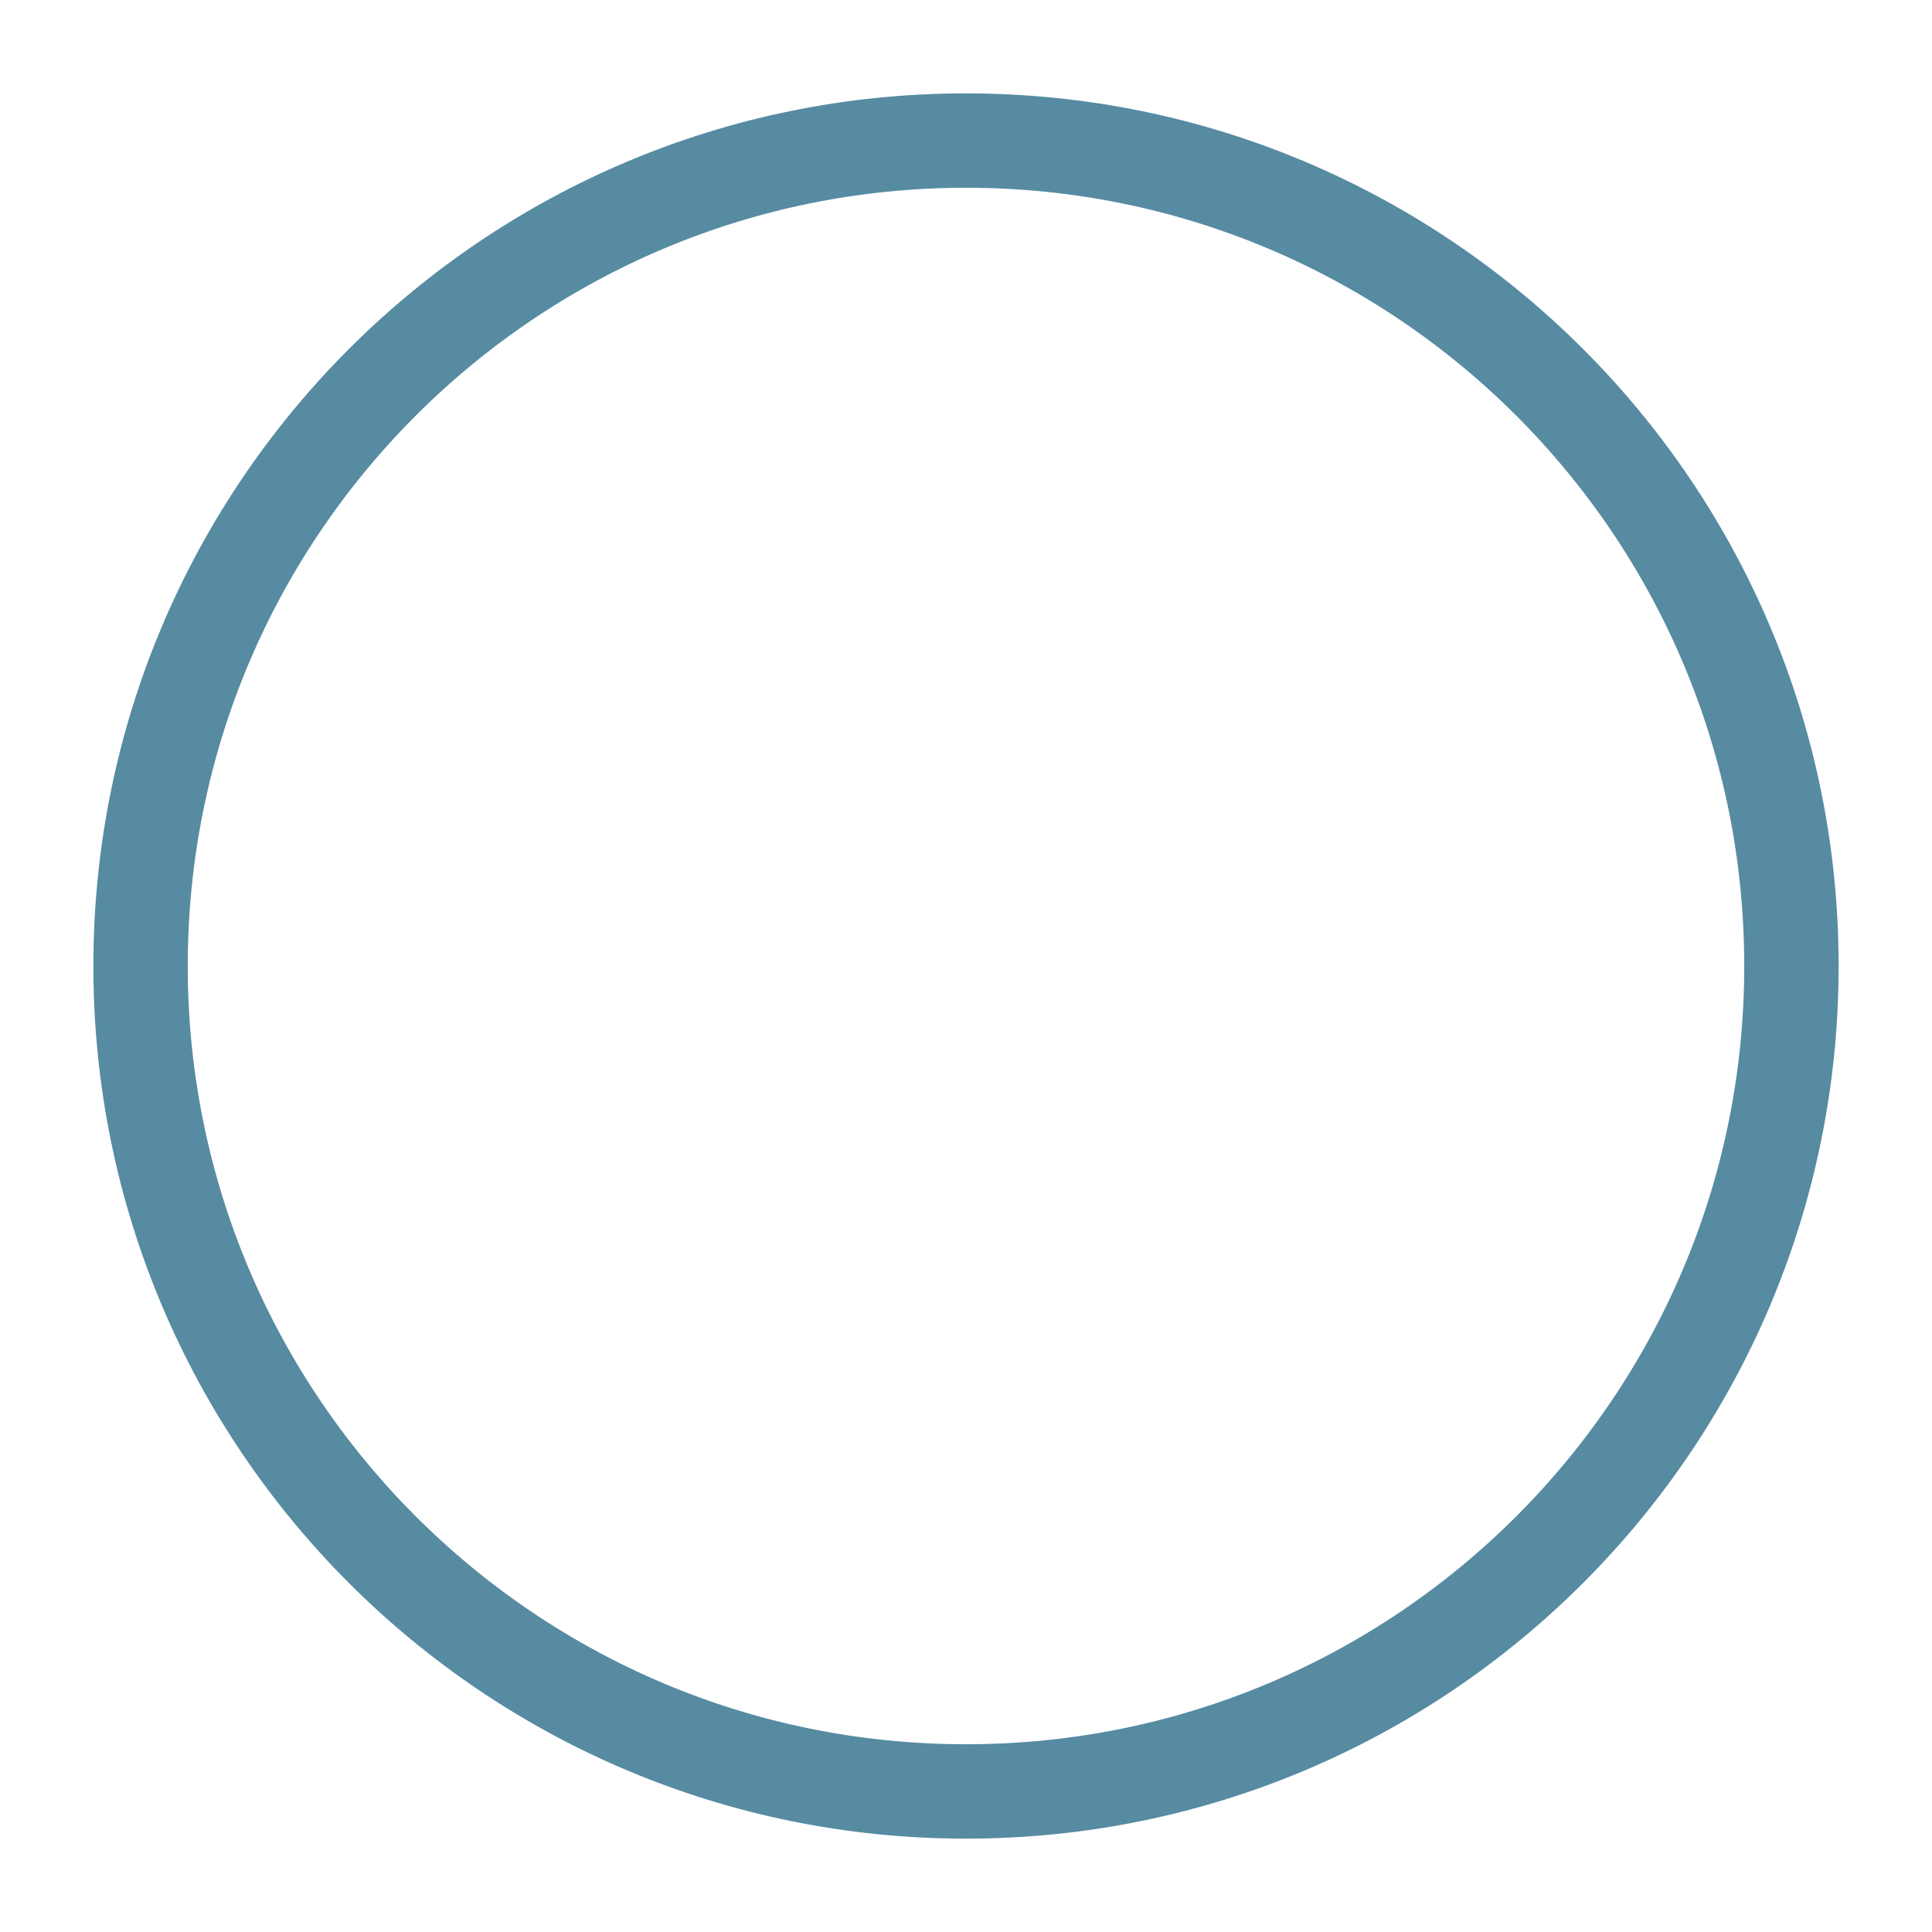
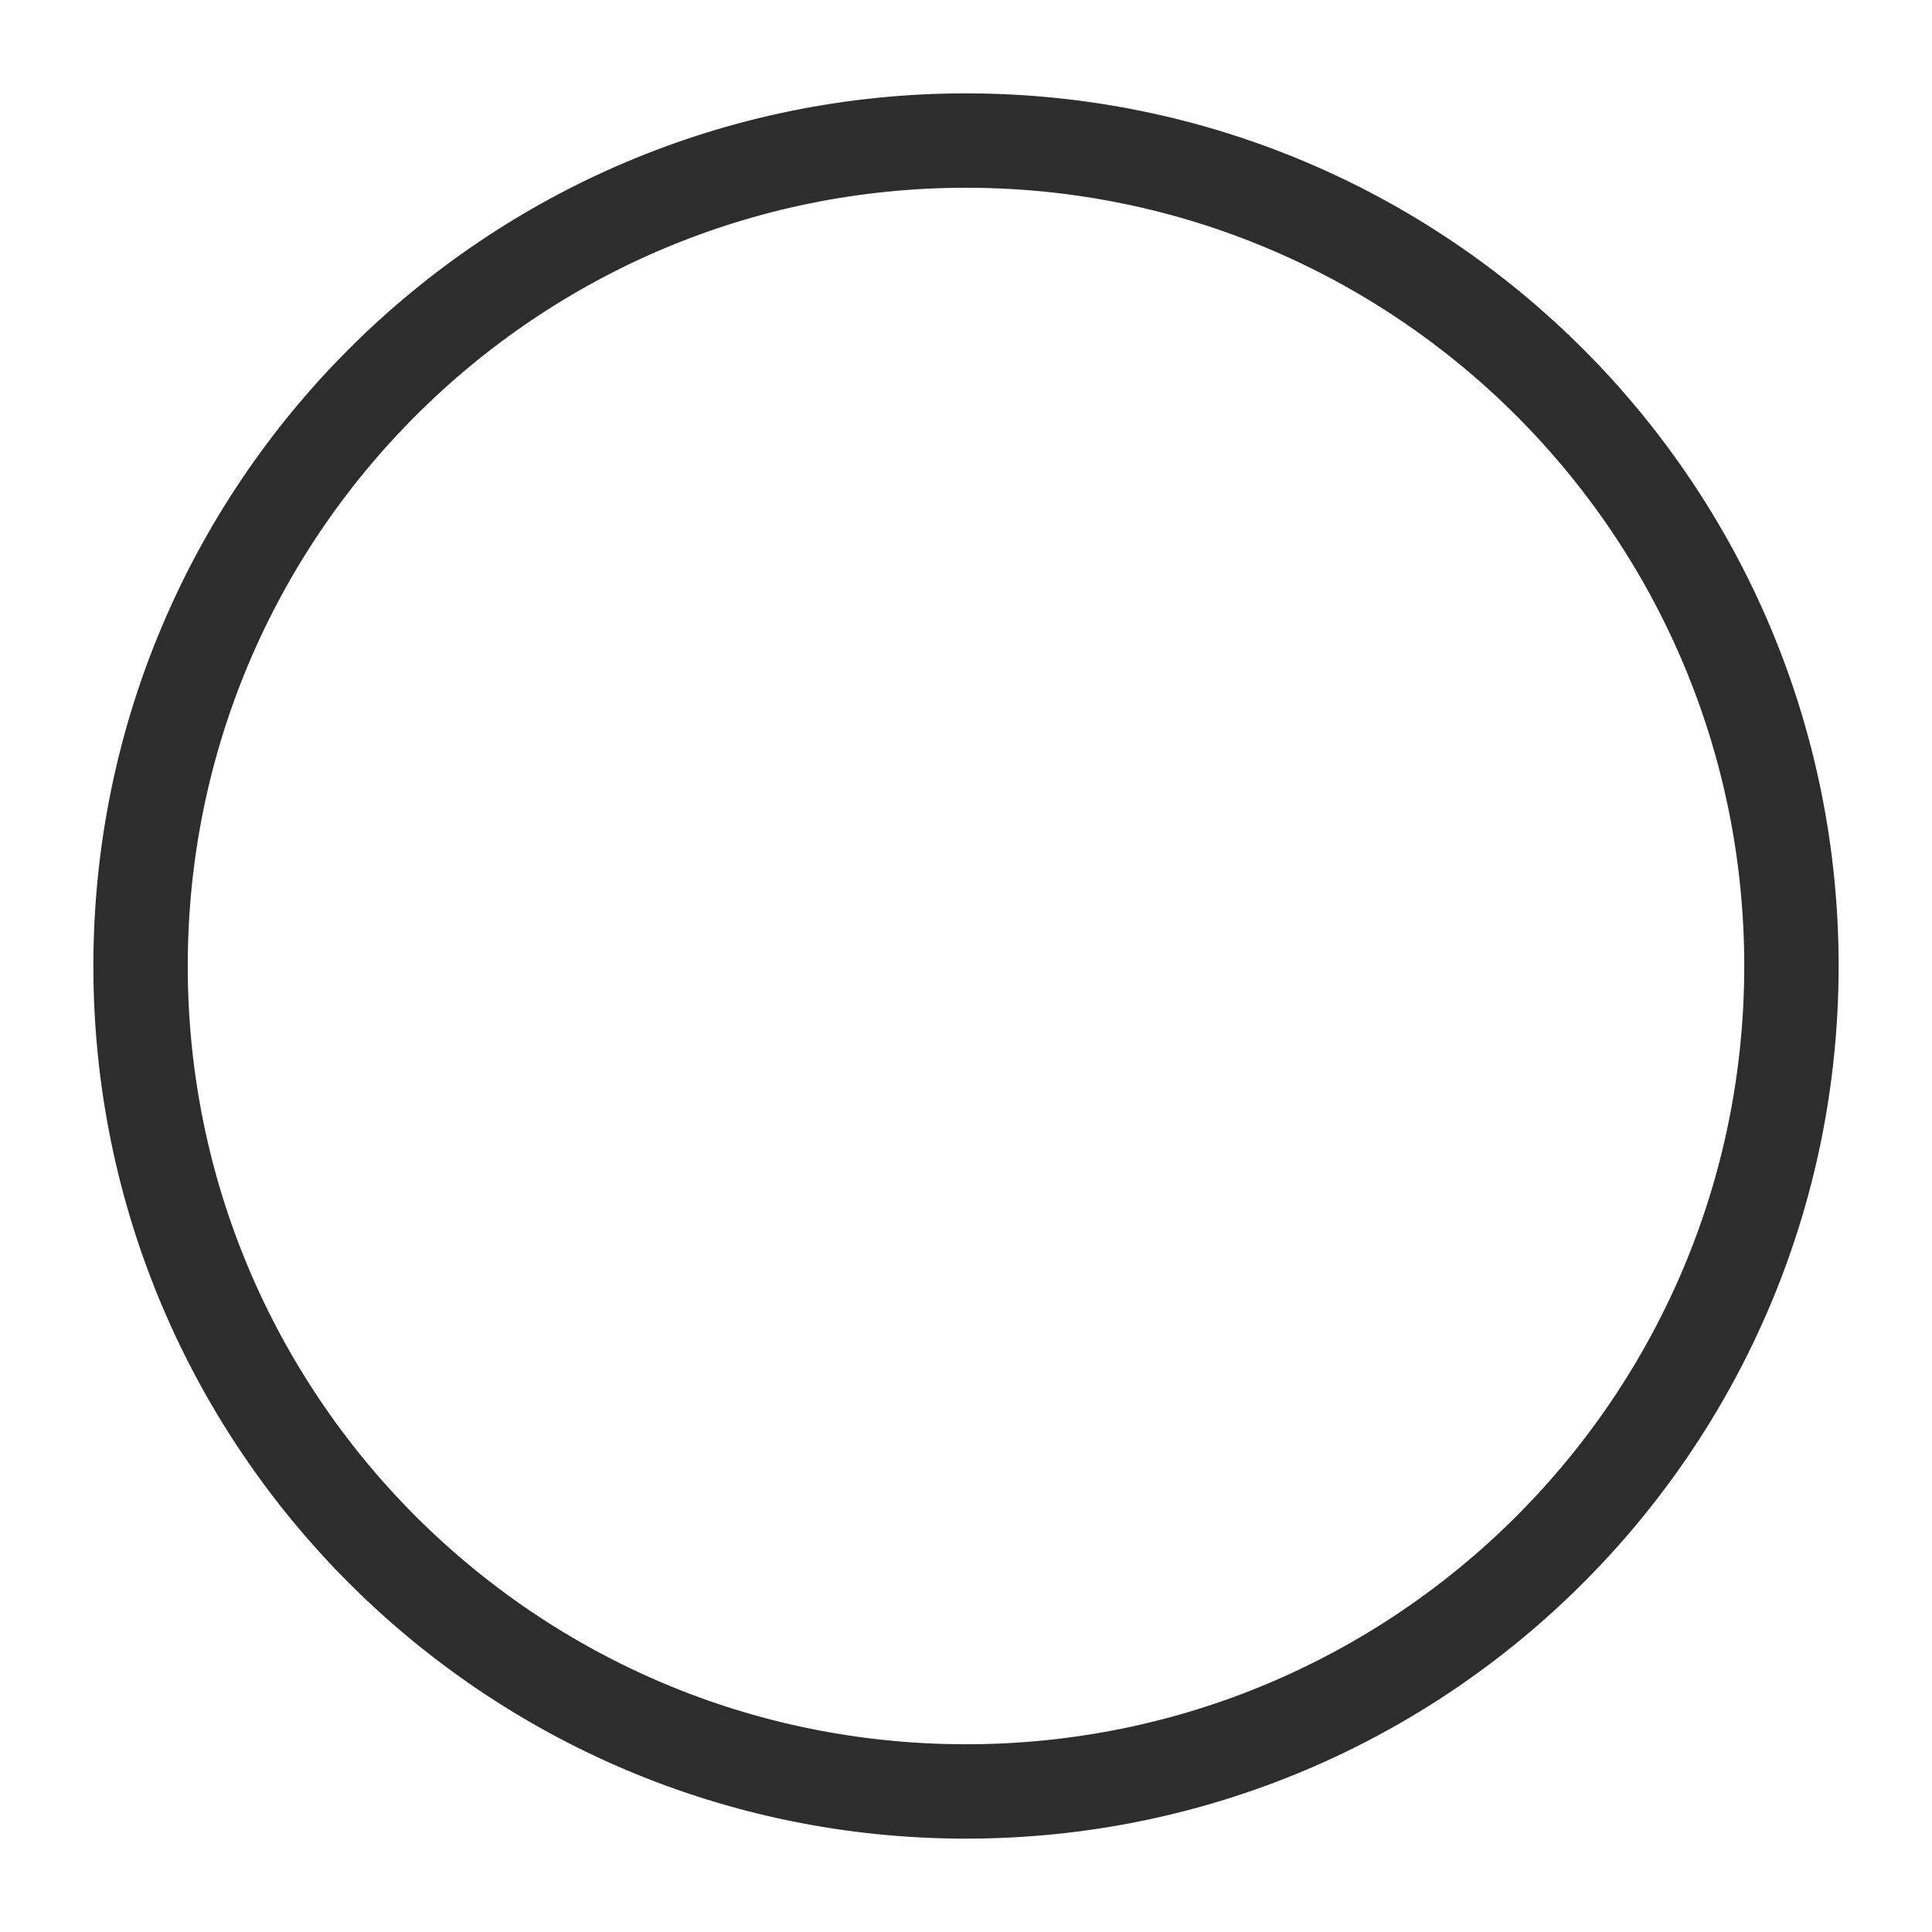
- <svg xmlns="http://www.w3.org/2000/svg" width="3em" height="3em" preserveAspectRatio="xMidYMid meet" viewBox="0 0 2048 2048" style="-ms-transform: rotate(360deg); -webkit-transform: rotate(360deg); transform: rotate(360deg);">
-   <path d="M1899 1023.999c0-483.252-391.75-874.995-875-874.995S149 540.747 149 1024c0 483.251 391.75 875.004 875 875.004s875-391.753 875-875.004z" fill="none" stroke="#568ba2" stroke-width="100.042" />
+ <svg xmlns="http://www.w3.org/2000/svg" width="2em" height="2em" preserveAspectRatio="xMidYMid meet" viewBox="0 0 2048 2048" style="-ms-transform: rotate(360deg); -webkit-transform: rotate(360deg); transform: rotate(360deg);">
+   <path d="M1899 1023.999c0-483.252-391.75-874.995-875-874.995S149 540.747 149 1024c0 483.251 391.75 875.004 875 875.004s875-391.753 875-875.004z" fill="none" stroke="#2D2D2D" stroke-width="100.042" />
  <rect x="0" y="0" width="2048" height="2048" fill="rgba(0, 0, 0, 0)" />
</svg>
